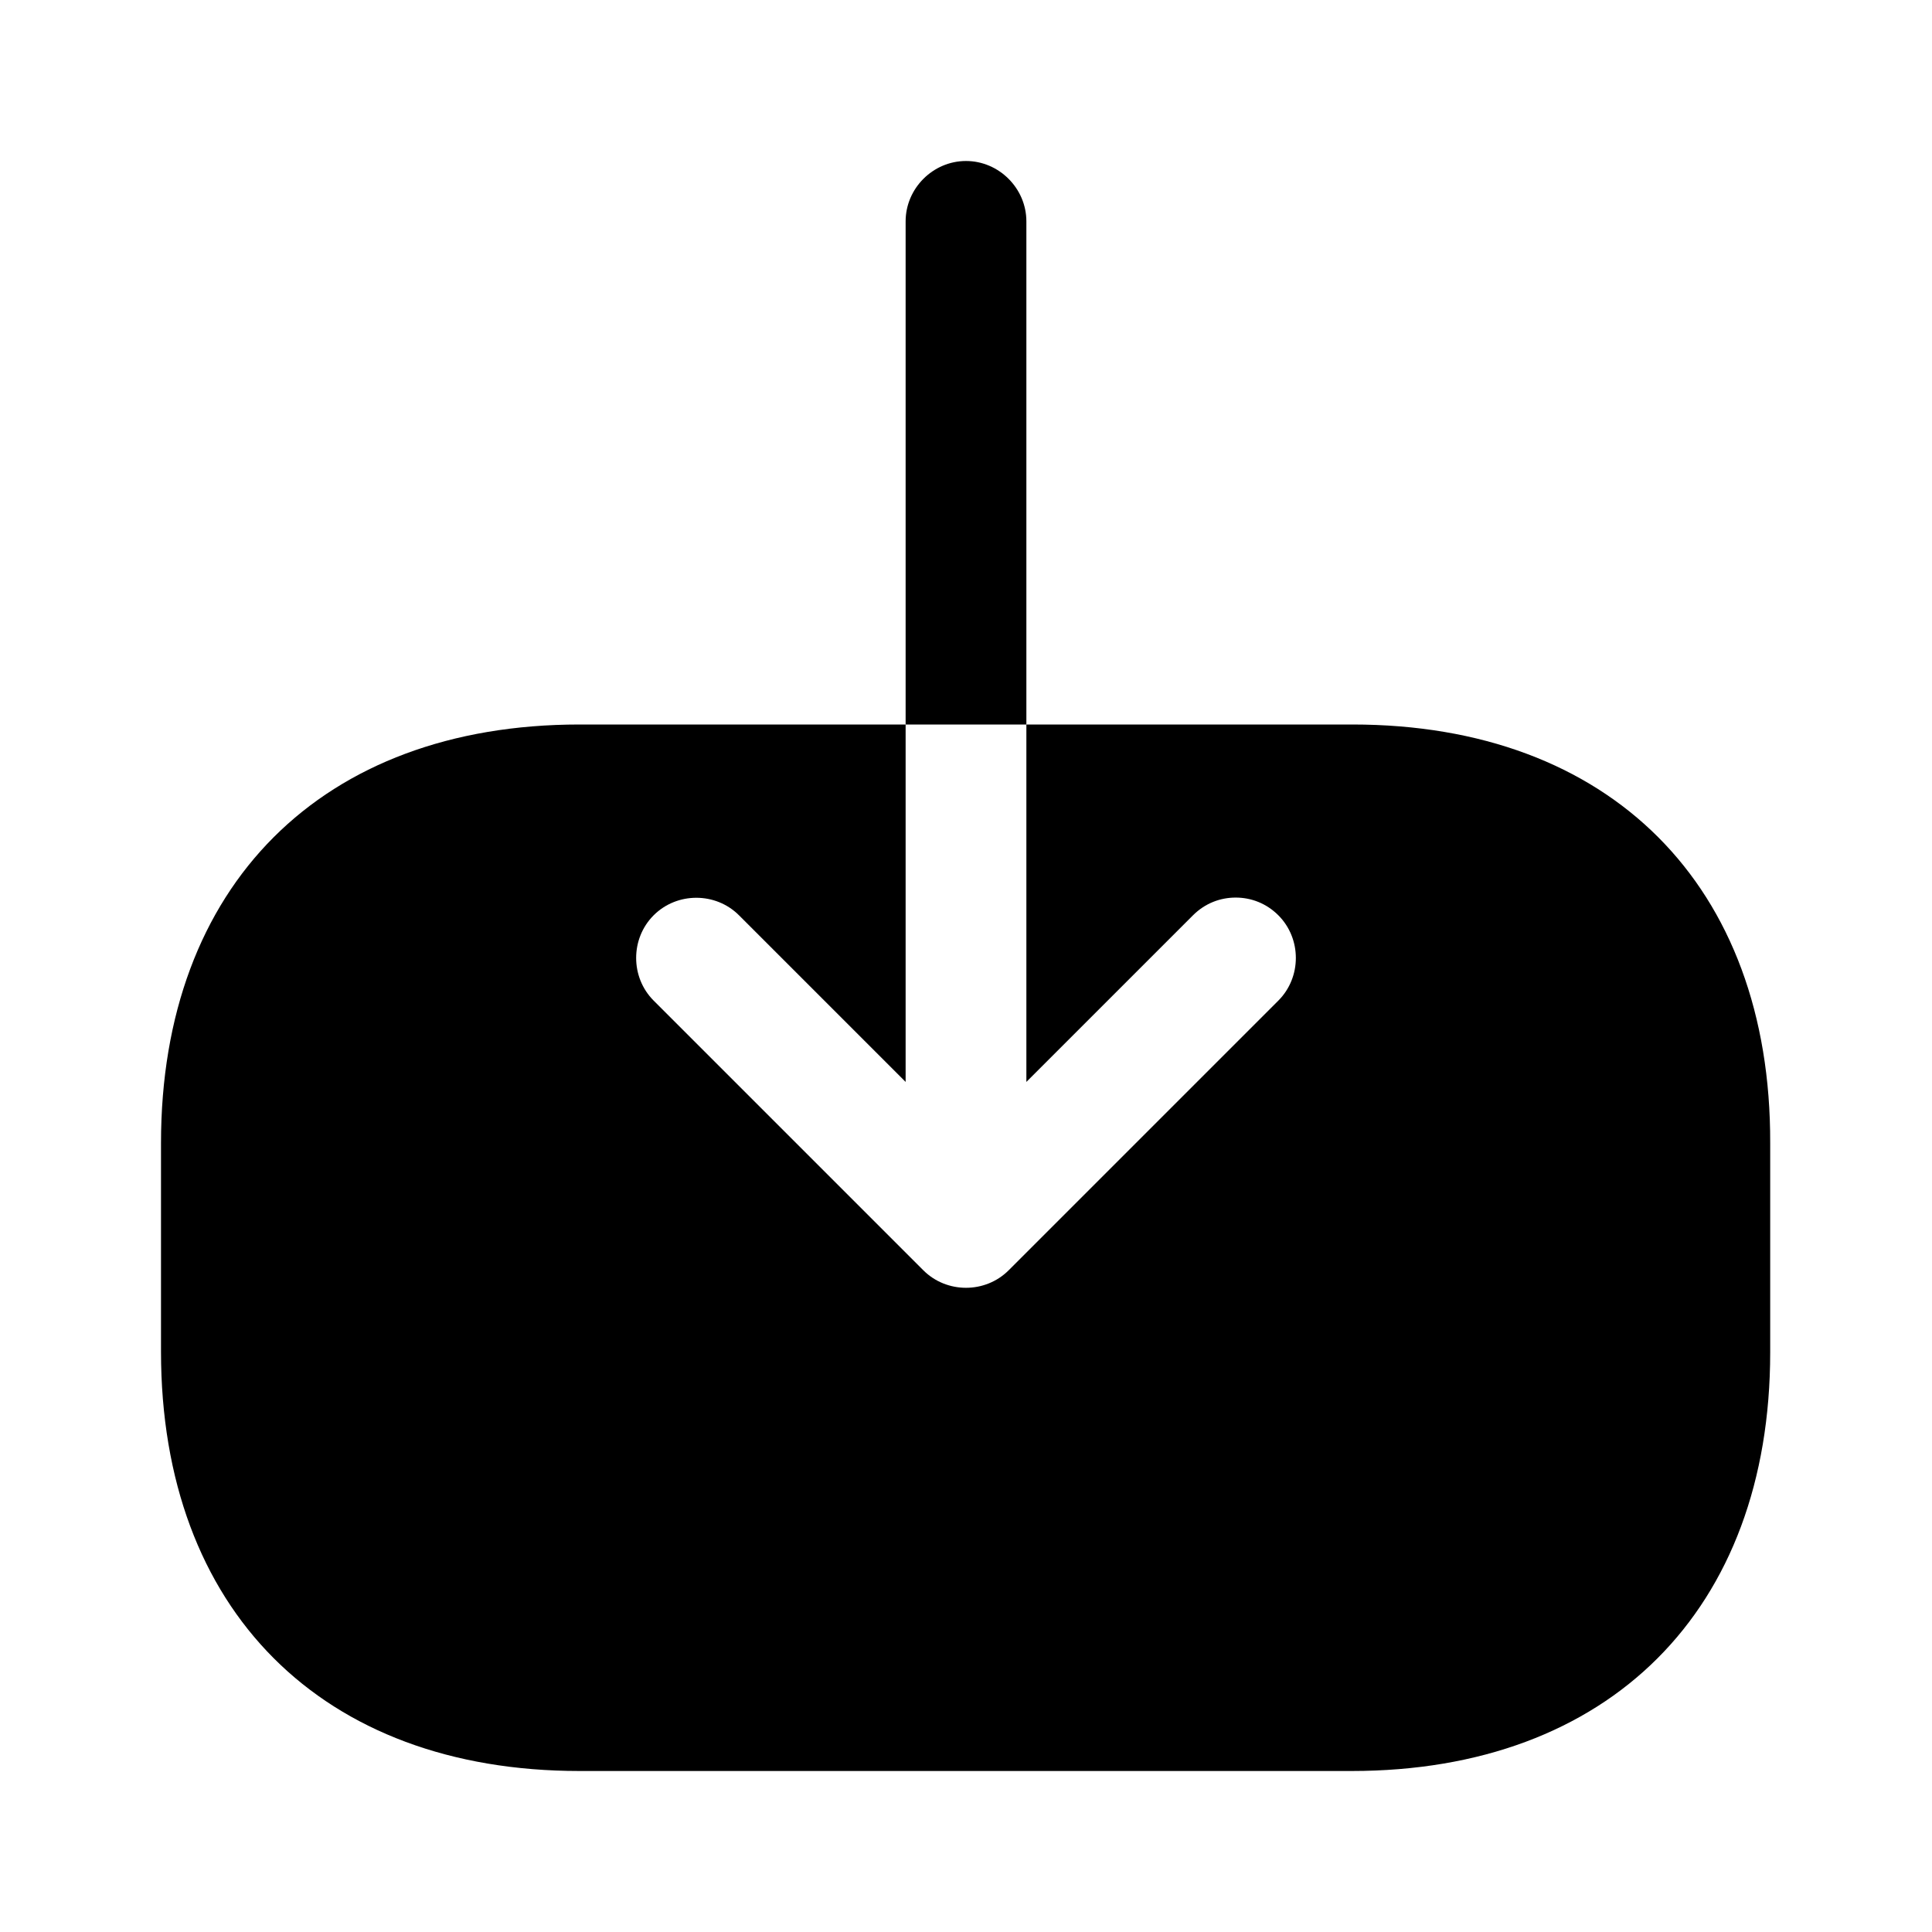
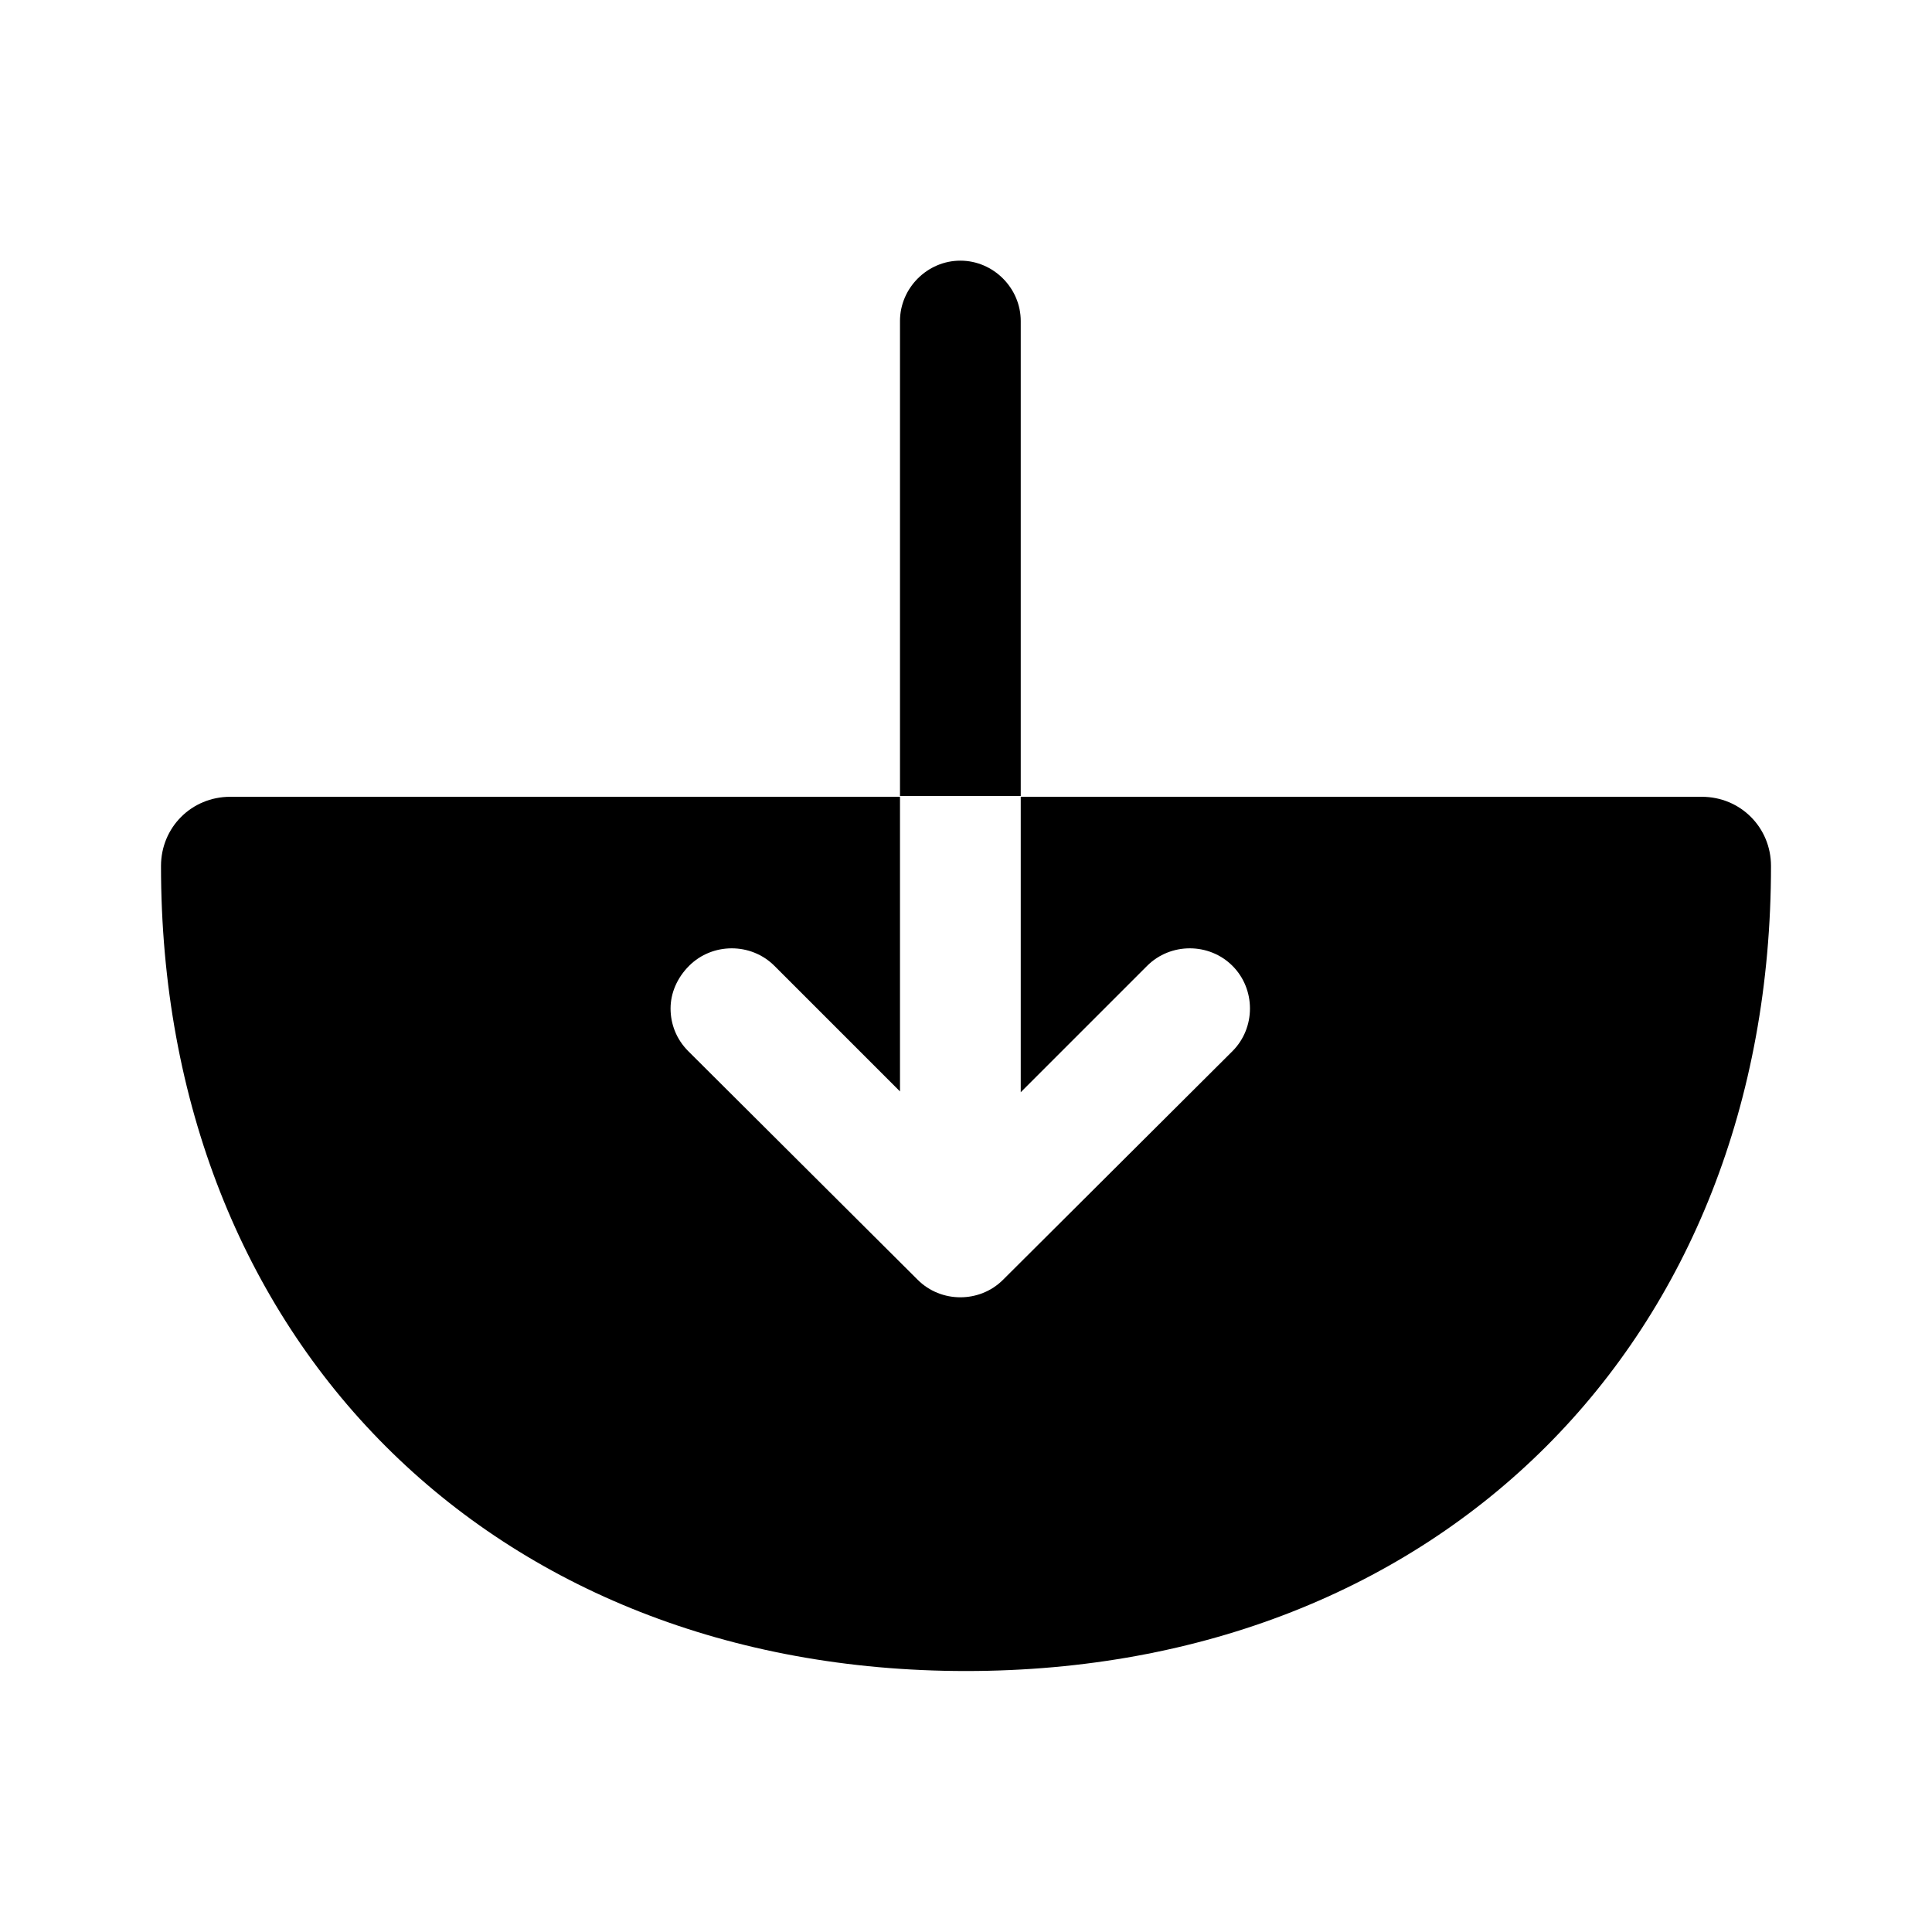
<svg xmlns="http://www.w3.org/2000/svg" viewBox="0 0 24 24" fill="none">
-   <path d="M16.8 9H12.75V13.44L14.82 11.37C14.97 11.22 15.16 11.15 15.35 11.15C15.54 11.15 15.73 11.22 15.88 11.37C16.17 11.66 16.17 12.14 15.88 12.43L12.53 15.78C12.24 16.07 11.76 16.07 11.47 15.78L8.12 12.43C7.83 12.14 7.83 11.66 8.12 11.37C8.41 11.08 8.89 11.08 9.18 11.37L11.25 13.44V9H7.2C4 9 2 11 2 14.2V16.79C2 20 4 22 7.2 22H16.79C19.99 22 21.99 20 21.99 16.8V14.2C22 11 20 9 16.8 9Z" fill="currentColor" />
-   <path d="M12.75 2.75C12.75 2.34 12.41 2 12 2C11.59 2 11.25 2.34 11.25 2.75V9H12.75V2.75Z" fill="currentColor" />
+   <path d="M21.14 9.898H12.68V13.568L14.25 11.998C14.54 11.708 15.02 11.708 15.31 11.998C15.6 12.288 15.6 12.768 15.31 13.058L12.46 15.898C12.17 16.188 11.69 16.188 11.4 15.898L8.55 13.058C8.4 12.908 8.33 12.718 8.33 12.528C8.33 12.338 8.41 12.148 8.56 11.998C8.85 11.708 9.33 11.708 9.62 11.998L11.18 13.558V9.898H2.86C2.38 9.898 2 10.278 2 10.758C2 16.648 6.11 20.758 12 20.758C17.89 20.758 22 16.648 22 10.758C22 10.278 21.62 9.898 21.14 9.898Z" fill="currentColor" />
+   <path d="M12.68 3.988C12.68 3.578 12.34 3.238 11.93 3.238C11.52 3.238 11.18 3.578 11.18 3.988V9.888H12.68V3.988Z" fill="currentColor" />
</svg>
